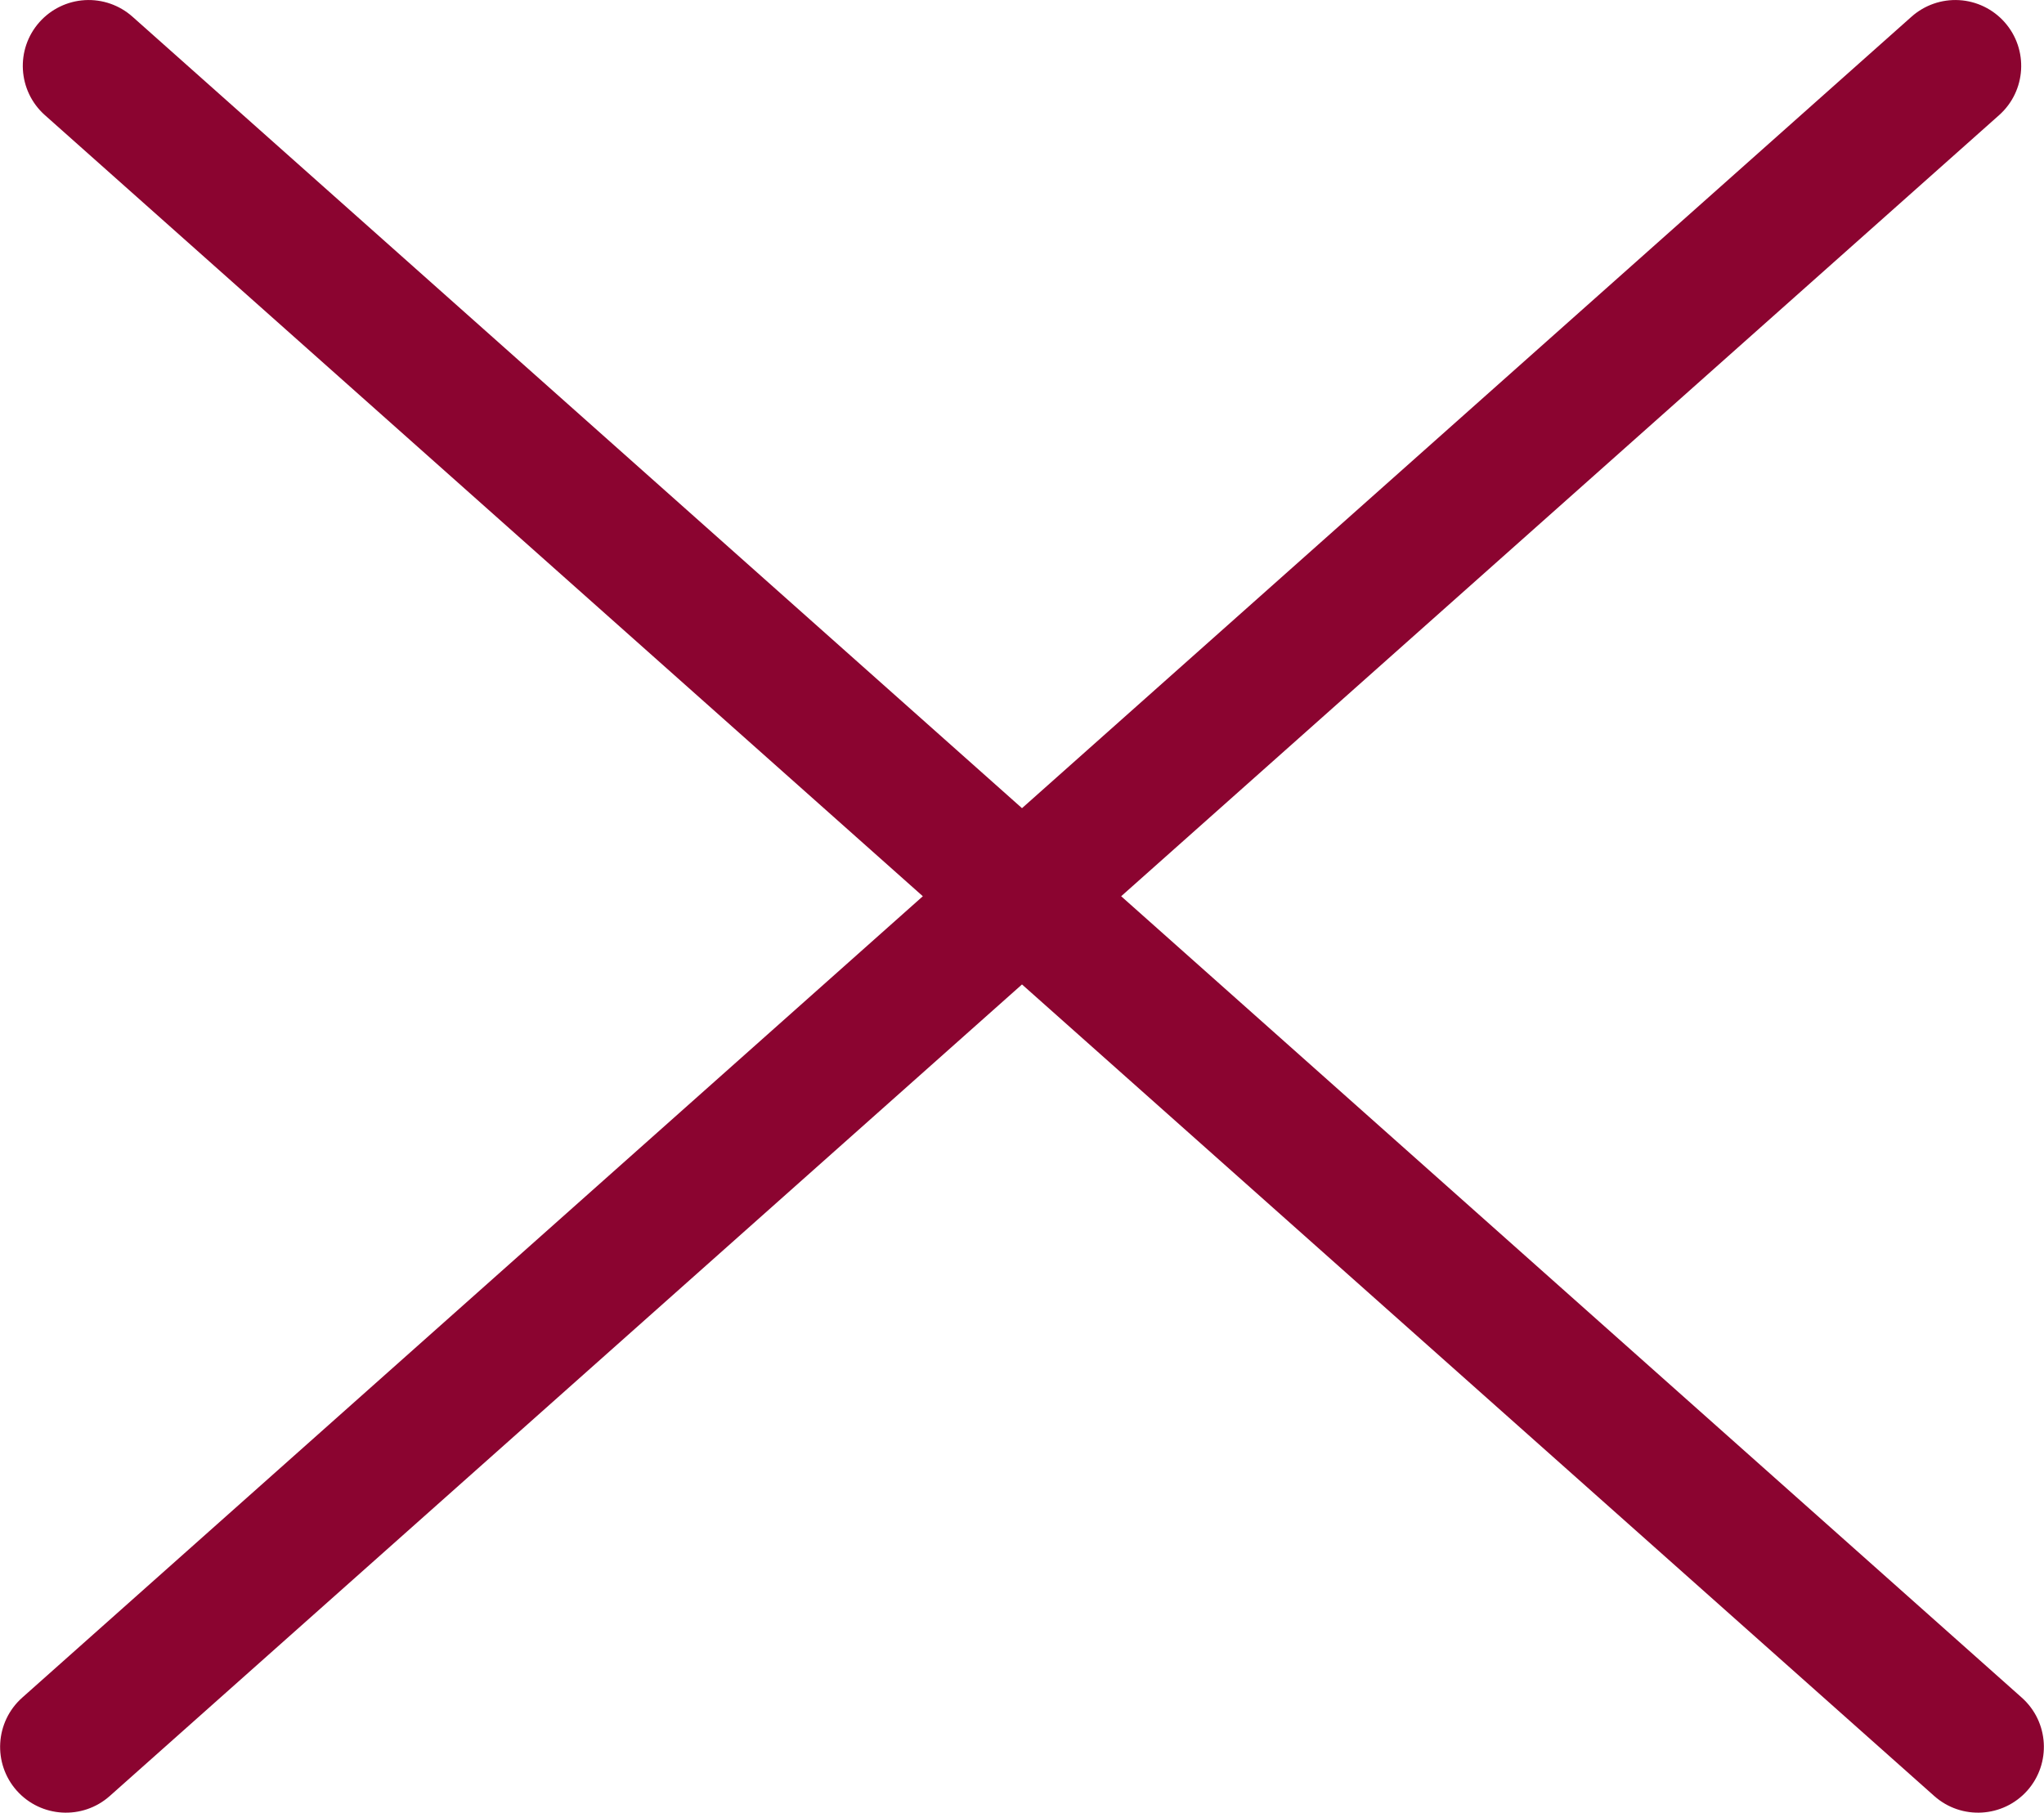
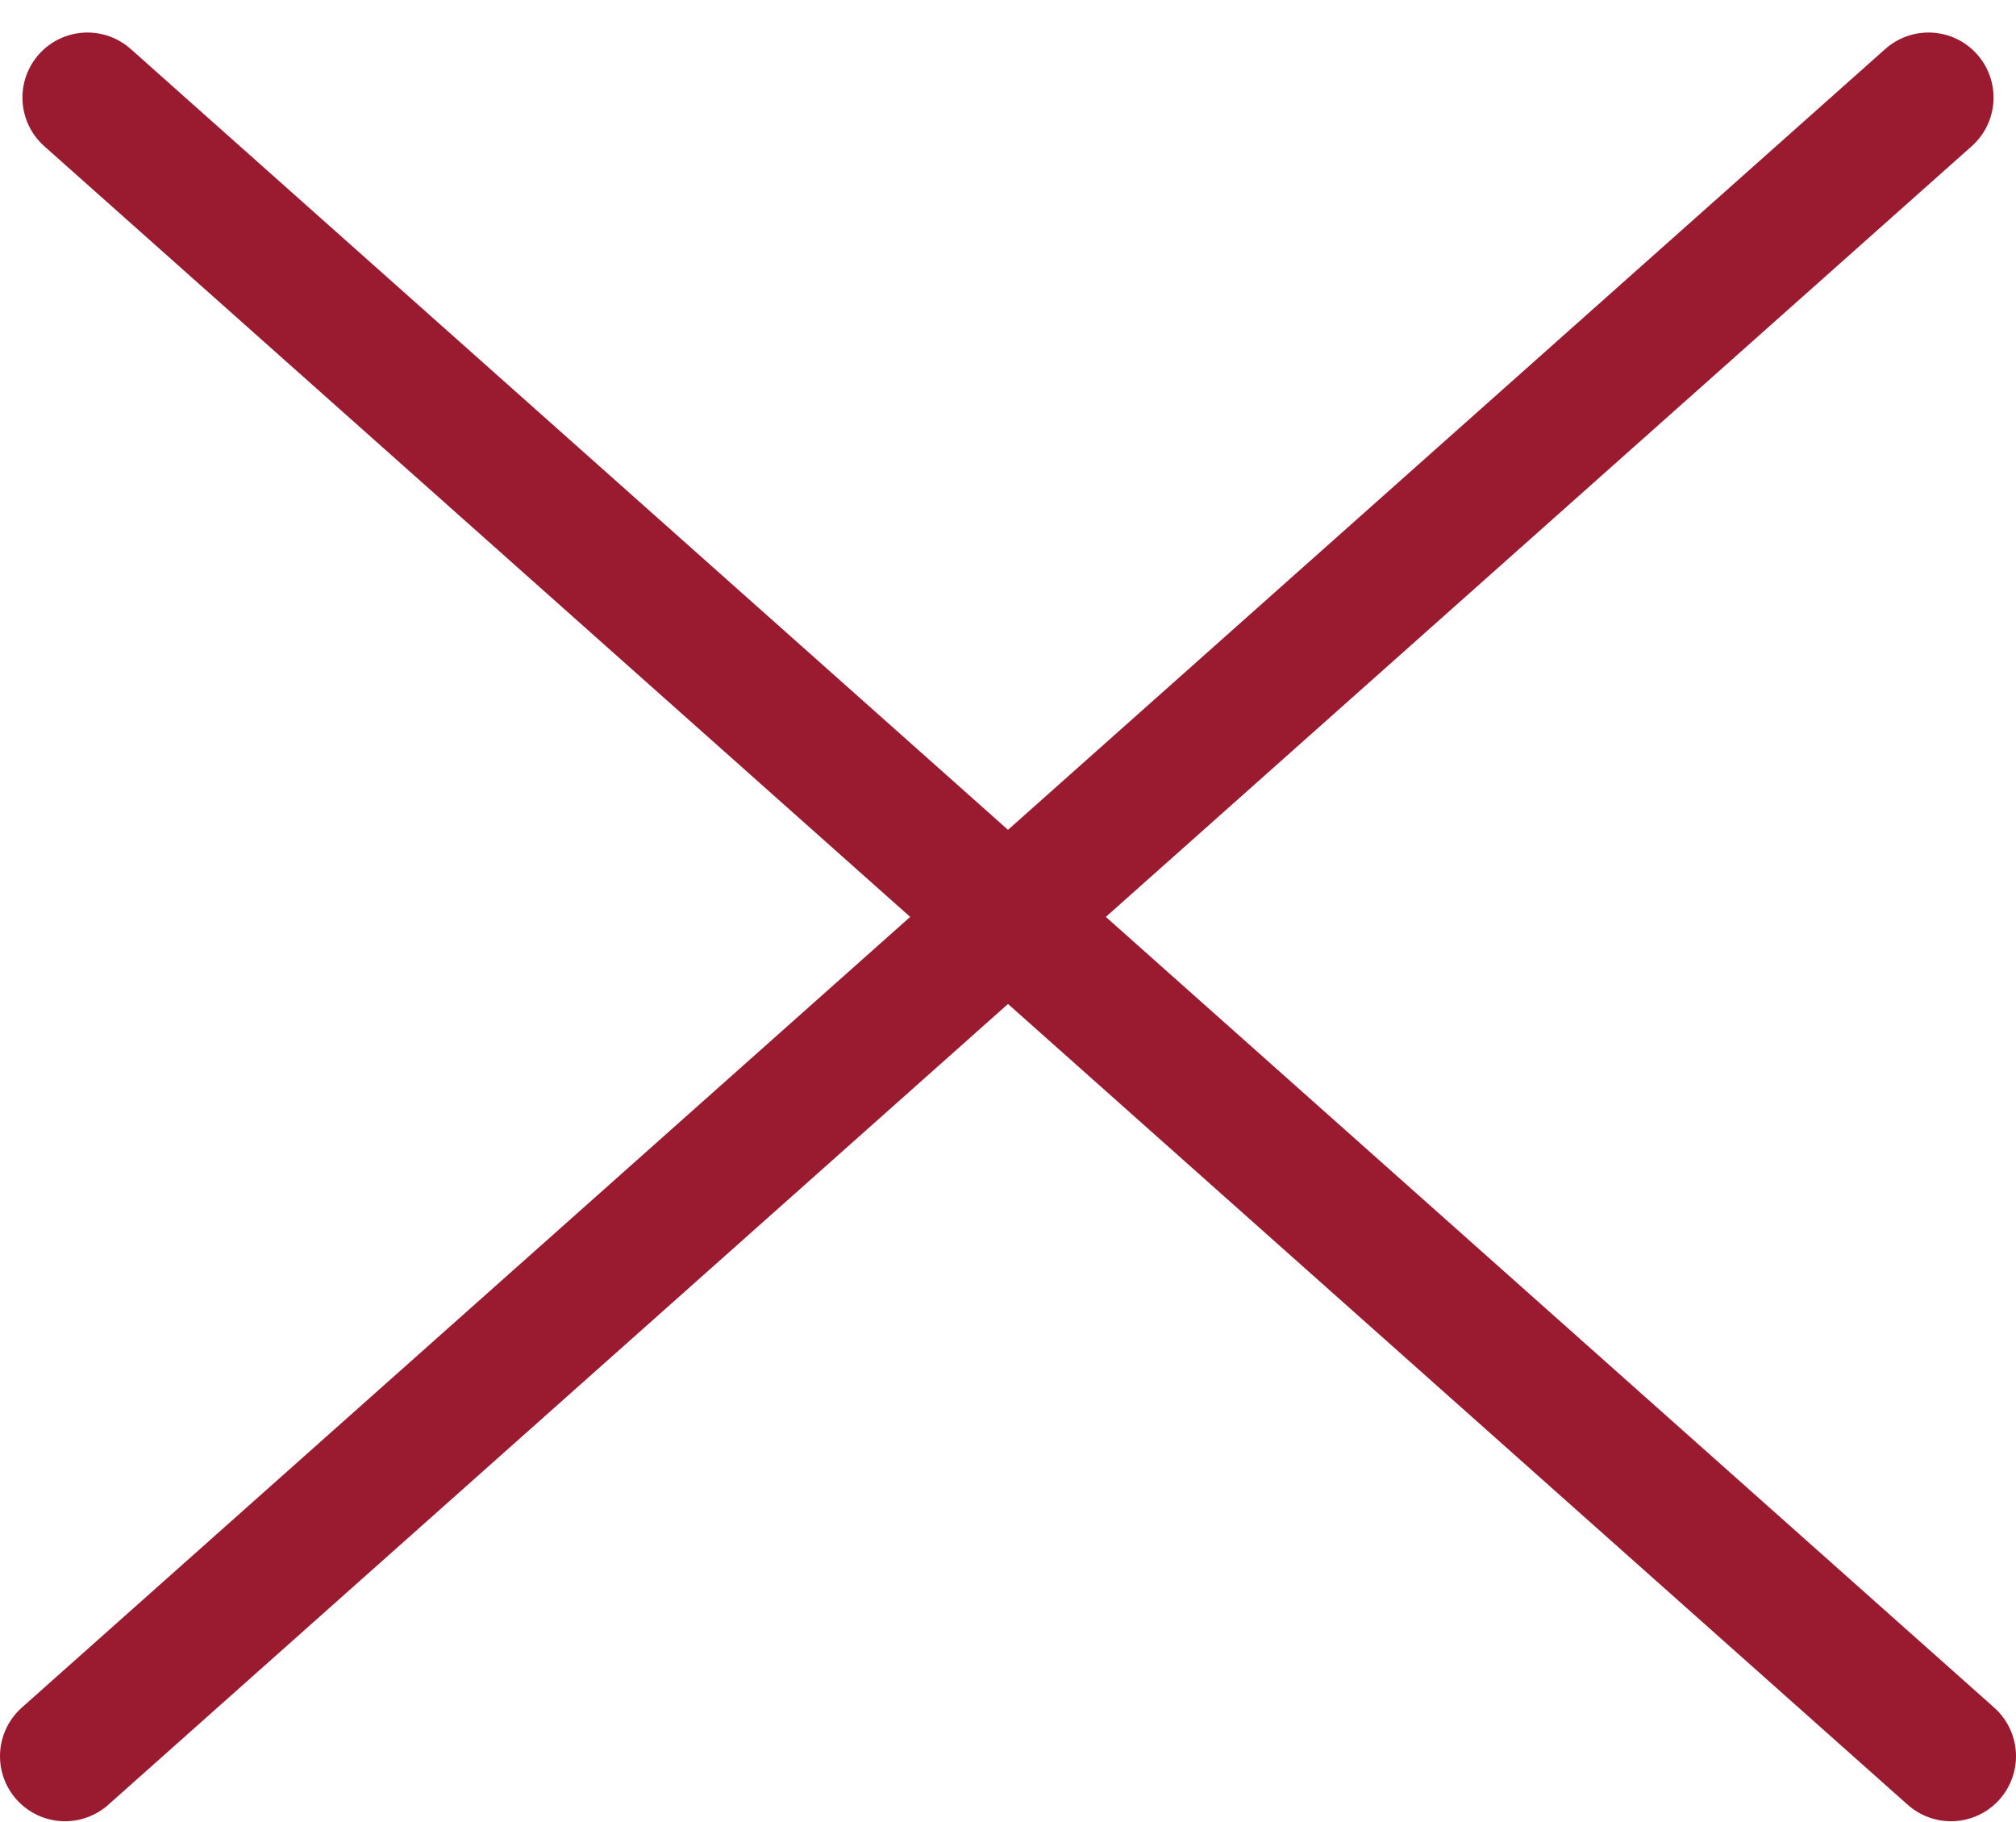
- <svg xmlns="http://www.w3.org/2000/svg" width="31" height="27.5" viewBox="0 0 31 27.5" version="1.1" id="svg17">
-   <path id="path7" style="color:#000000;fill:#8b0430;fill-rule:evenodd;stroke-linecap:round;-inkscape-stroke:none;" d="M 1.287 0.002 A 1 1 0 0 0 0.598 0.336 A 1 1 0 0 0 0.68 1.746 L 13.996 13.596 L 0.336 25.754 A -1 1 0 0 0 0.254 27.164 A -1 1 0 0 0 1.664 27.246 L 15.5 14.934 L 29.336 27.246 A 1 1 0 0 0 30.746 27.164 A 1 1 0 0 0 30.664 25.754 L 17.004 13.596 L 30.32 1.746 A -1 1 0 0 0 30.402 0.336 A -1 1 0 0 0 29.713 0.002 A -1 1 0 0 0 28.99 0.254 L 15.5 12.26 L 2.01 0.254 A 1 1 0 0 0 1.287 0.002 z " />
+ <svg xmlns="http://www.w3.org/2000/svg" height="28" viewBox="0 0 31 28" width="31">
+   <g fill="none" fill-rule="evenodd" stroke="#9a1b30" stroke-linecap="round" stroke-width="2" transform="translate(-292 -43)">
+     <path d="m.345.5 28.655 25.5" transform="translate(293 44)" />
+     <path d="m.345.5 28.655 25.5" transform="matrix(-1 0 0 1 322 44)" />
+   </g>
</svg>
